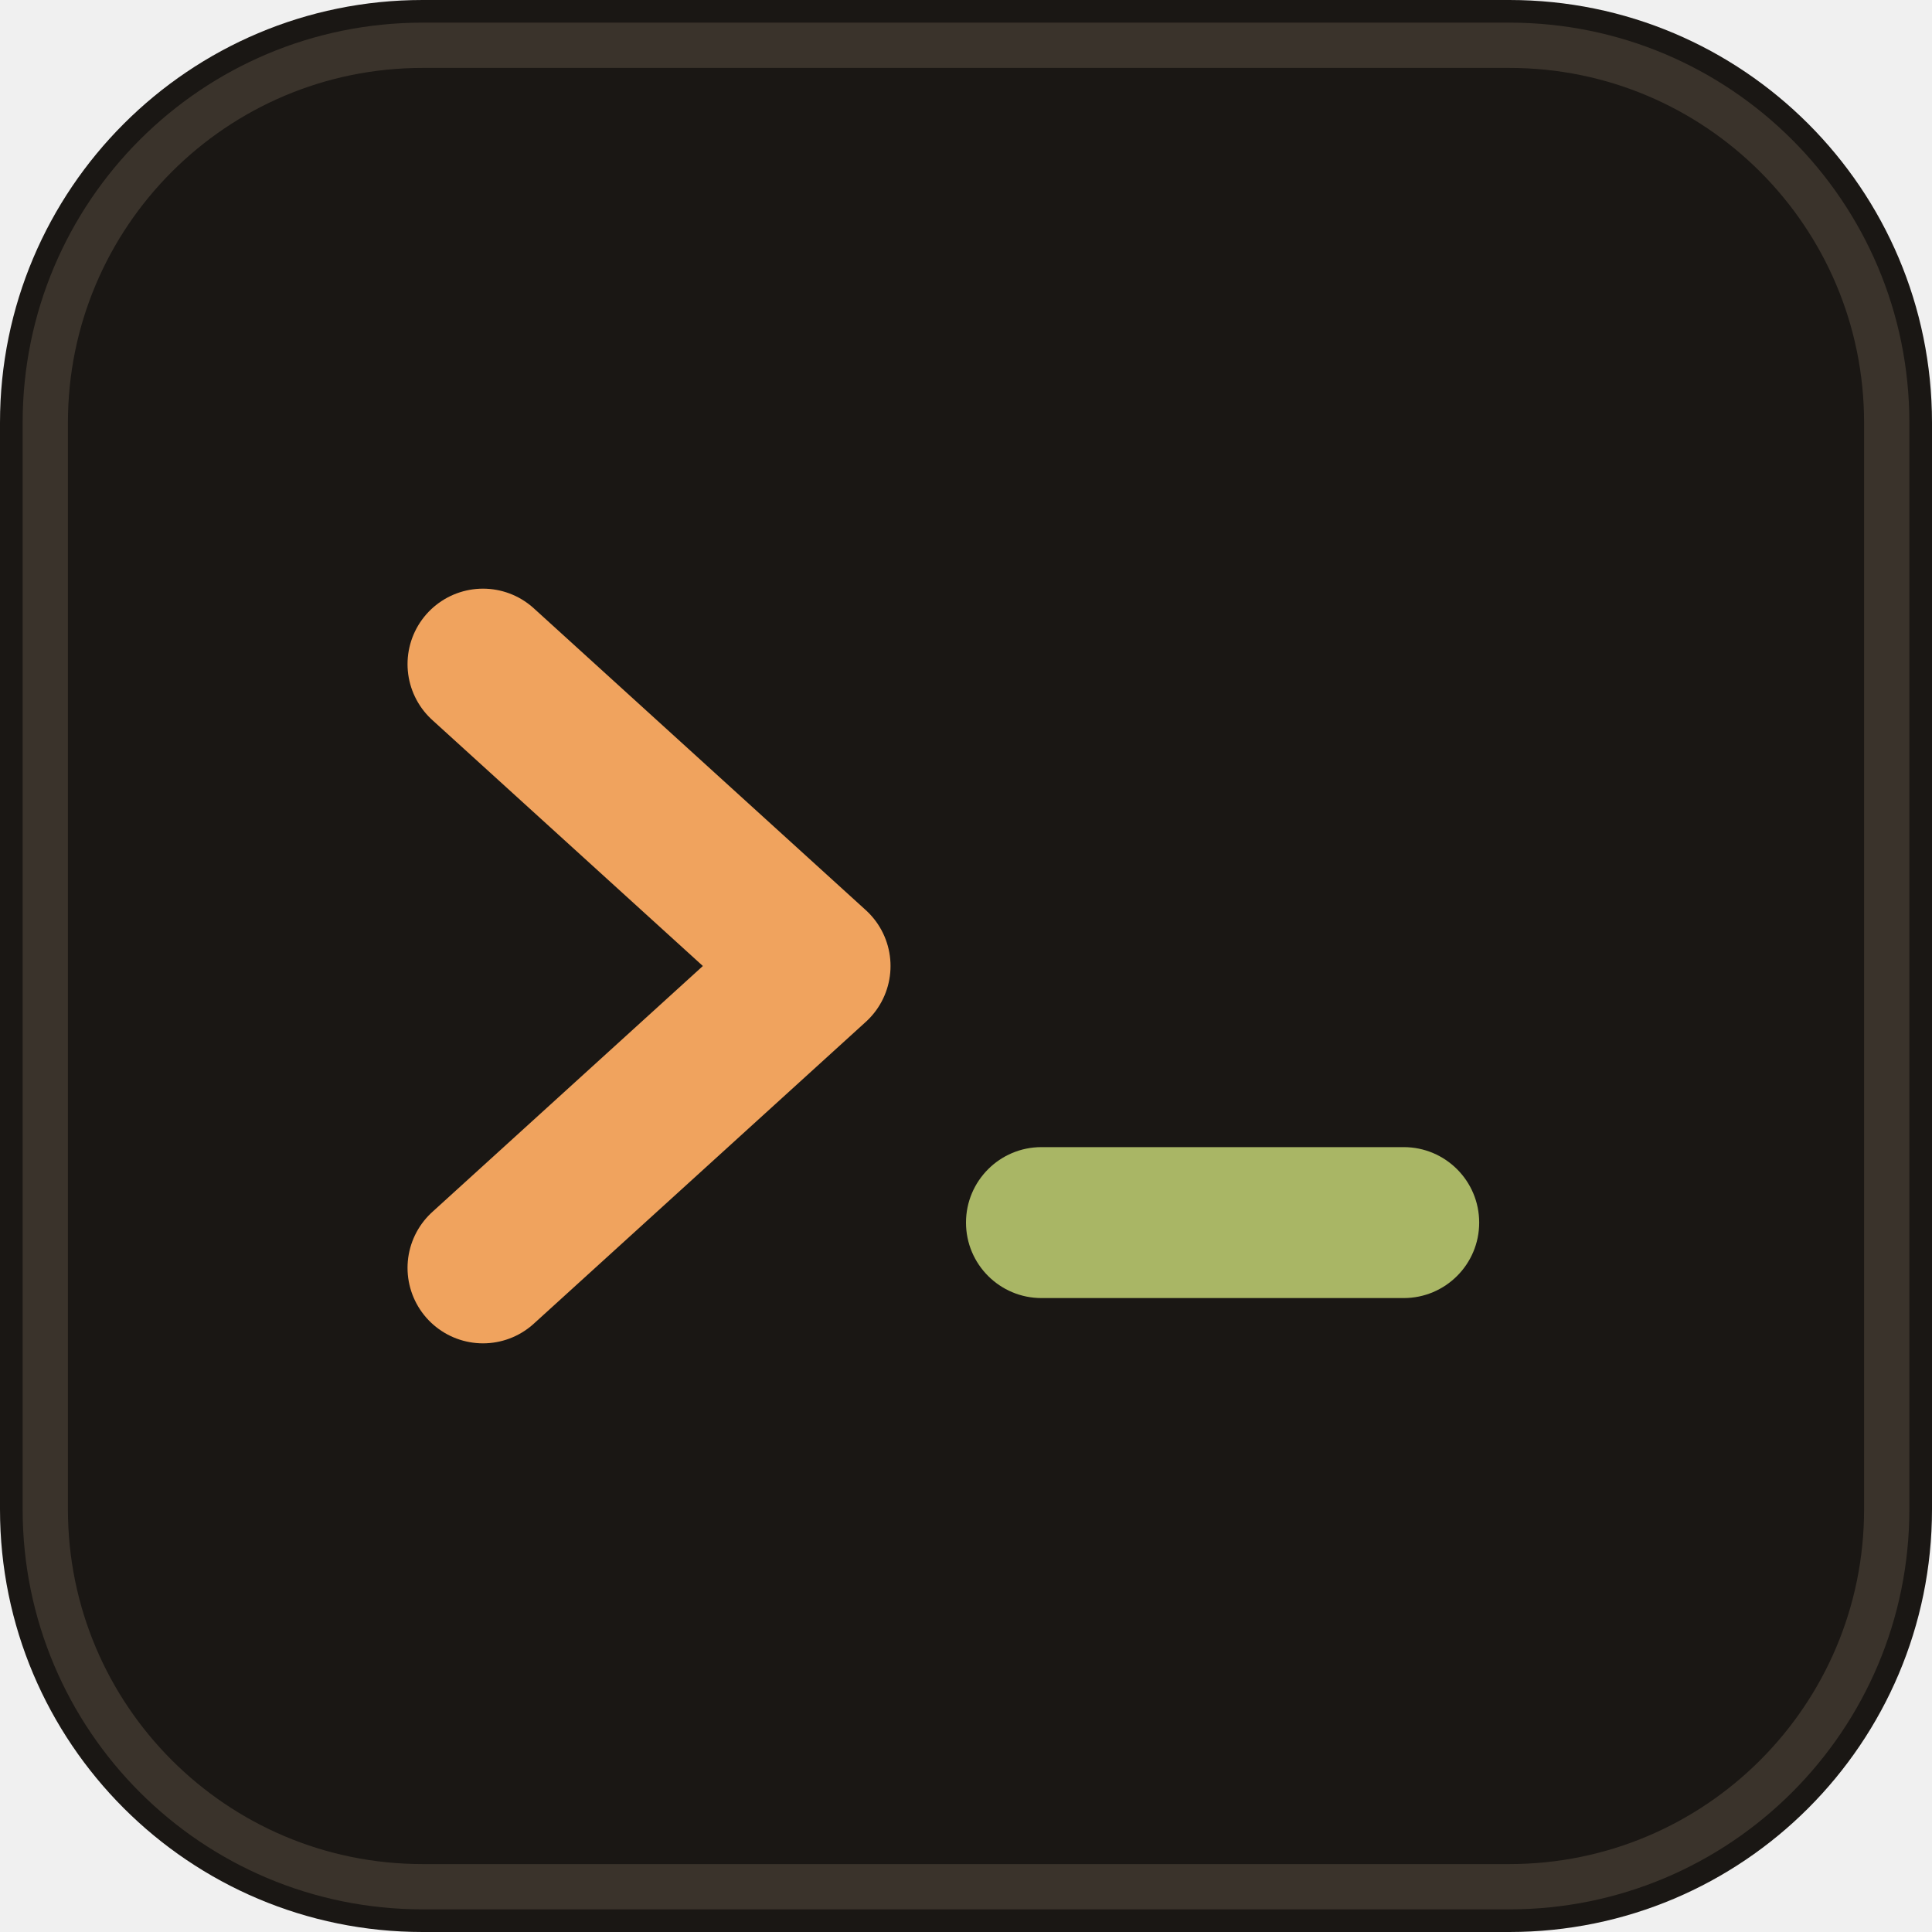
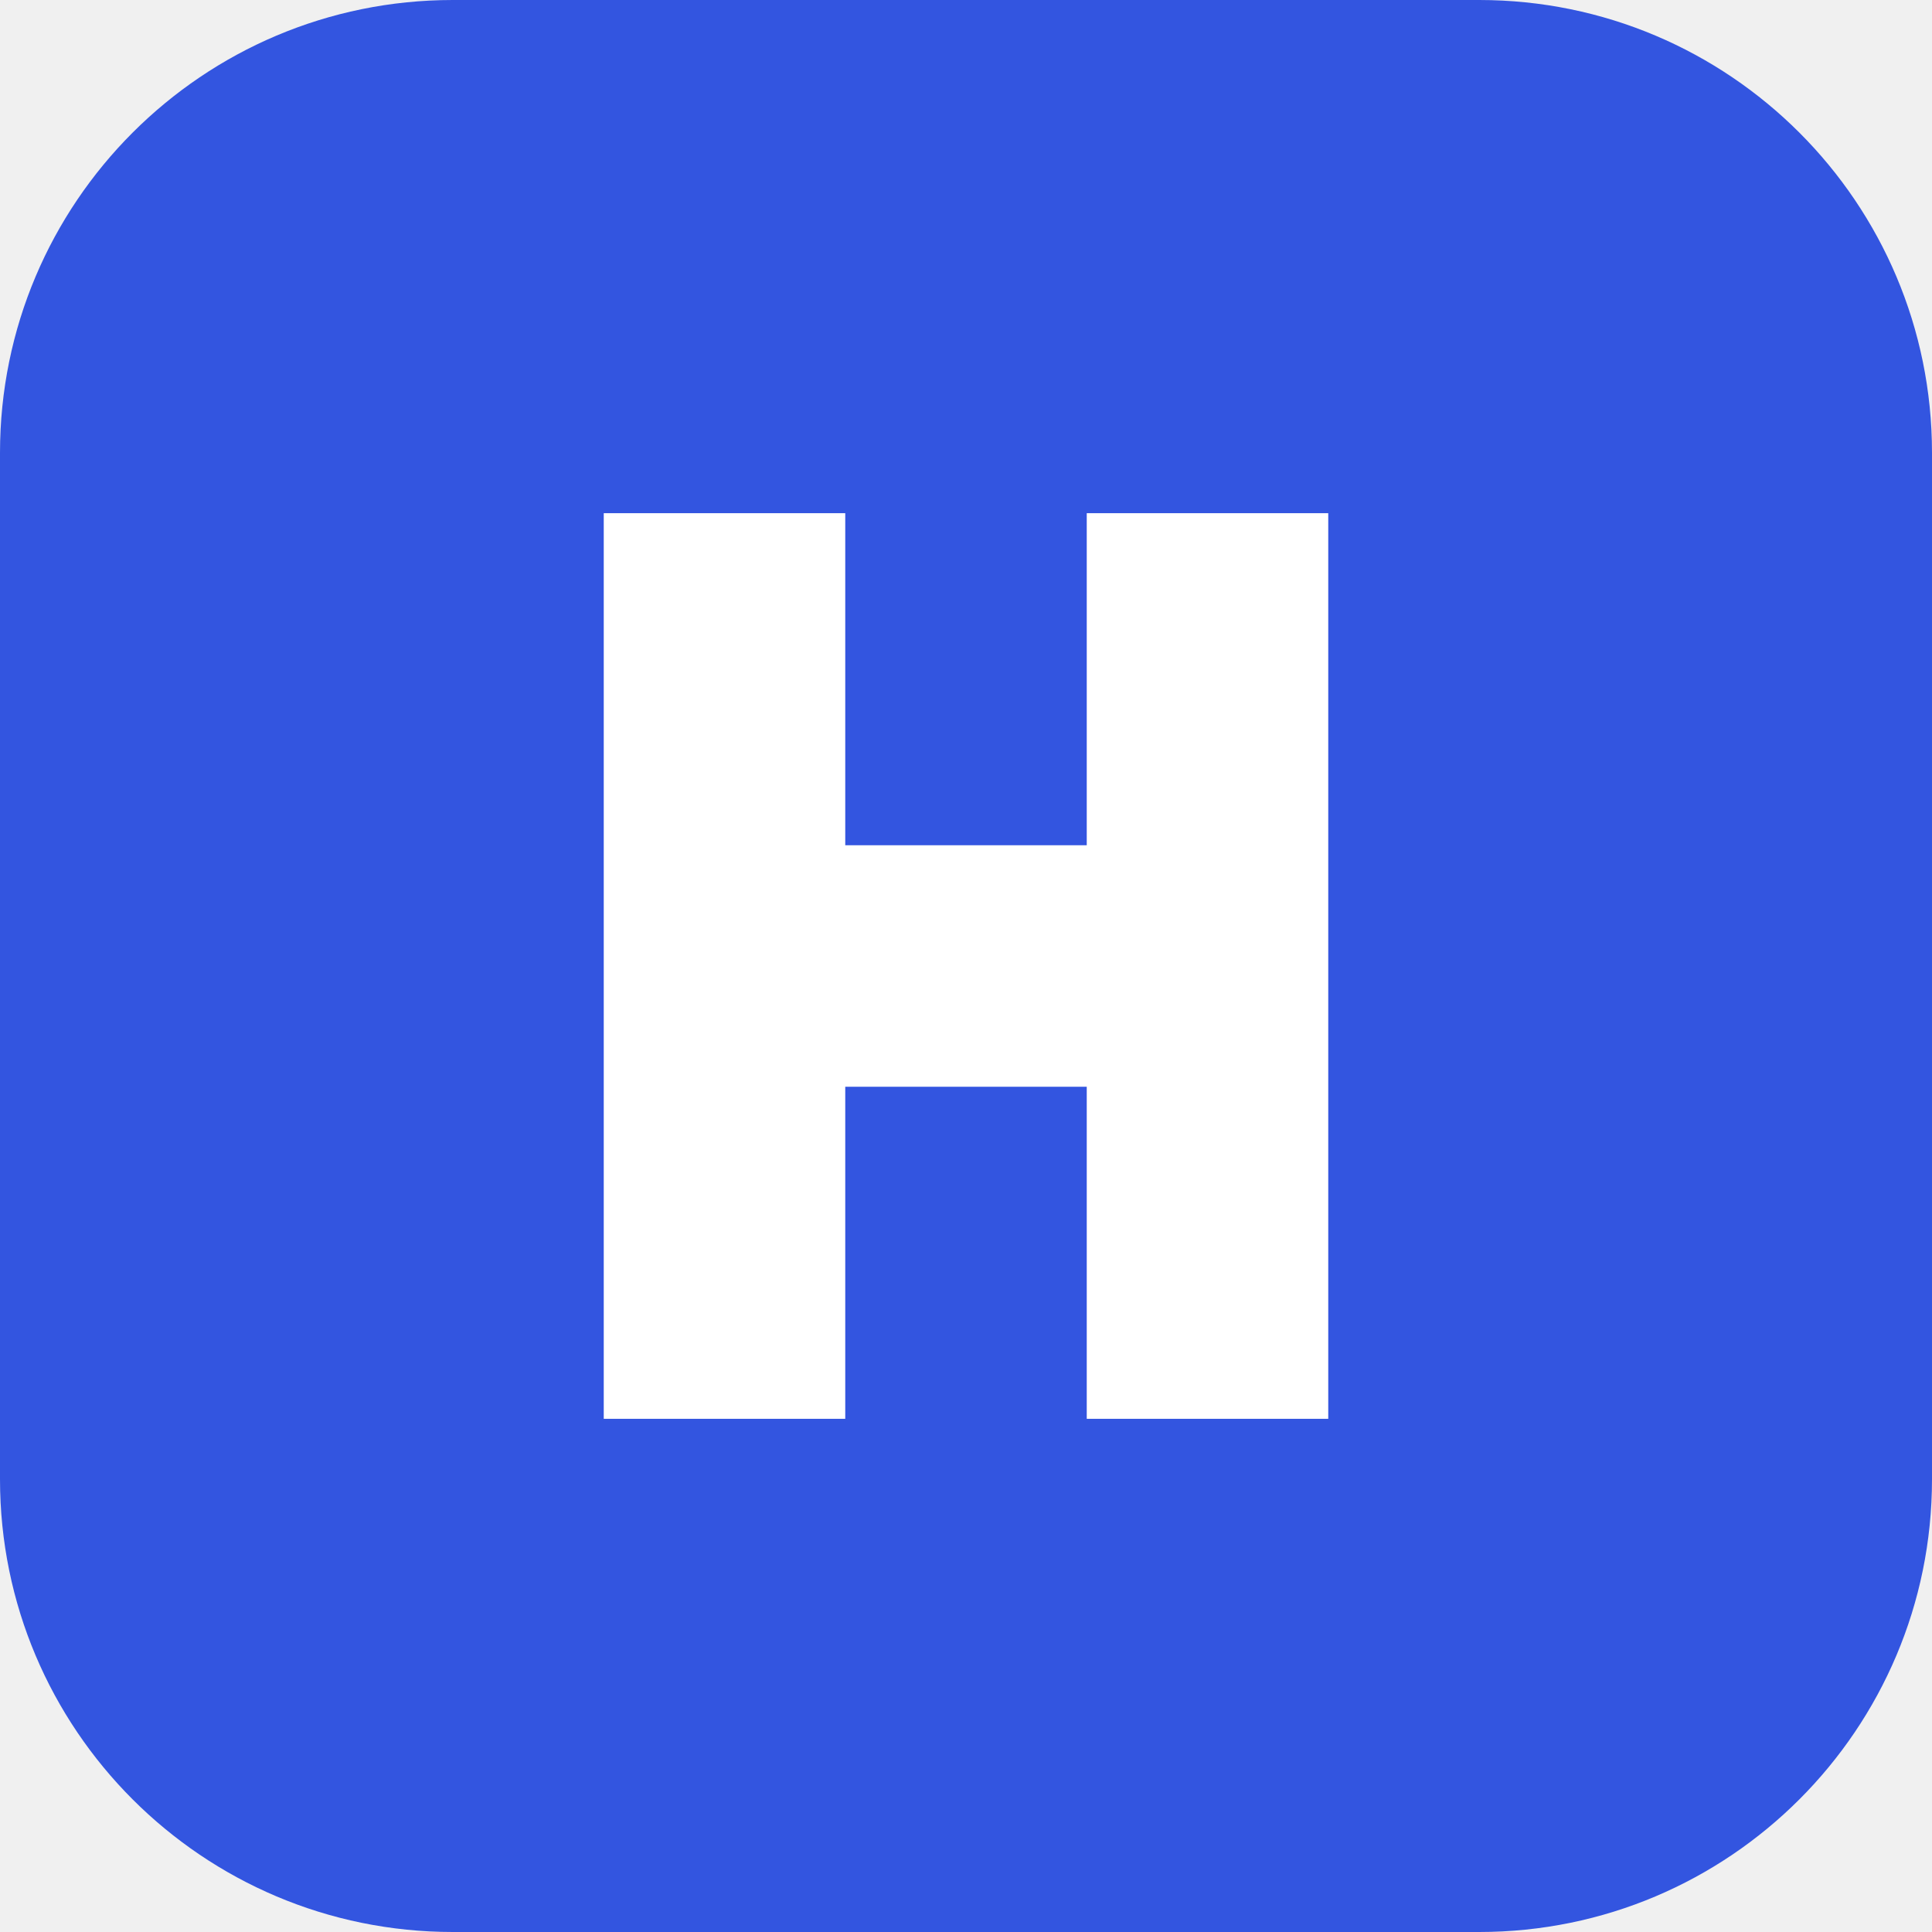
<svg xmlns="http://www.w3.org/2000/svg" viewBox="0 0 64 64" width="64" height="64">
-   <rect width="64" height="64" rx="14" fill="#1a1714" />
-   <rect x="1.5" y="1.5" width="61" height="61" rx="12.5" fill="none" stroke="#3a332b" stroke-width="1.5" />
-   <path d="M16 22 L27 32 L16 42" fill="none" stroke="#f0a35e" stroke-width="5" stroke-linecap="round" stroke-linejoin="round" />
-   <rect x="32" y="38" width="17" height="5" rx="2.5" fill="#a9b665" />
+   <rect width="64" height="64" rx="15" fill="#3355e0" />
+   <path d="M20 17h8v11h8V17h8v30h-8V36h-8v11h-8z" fill="#ffffff" />
</svg>
